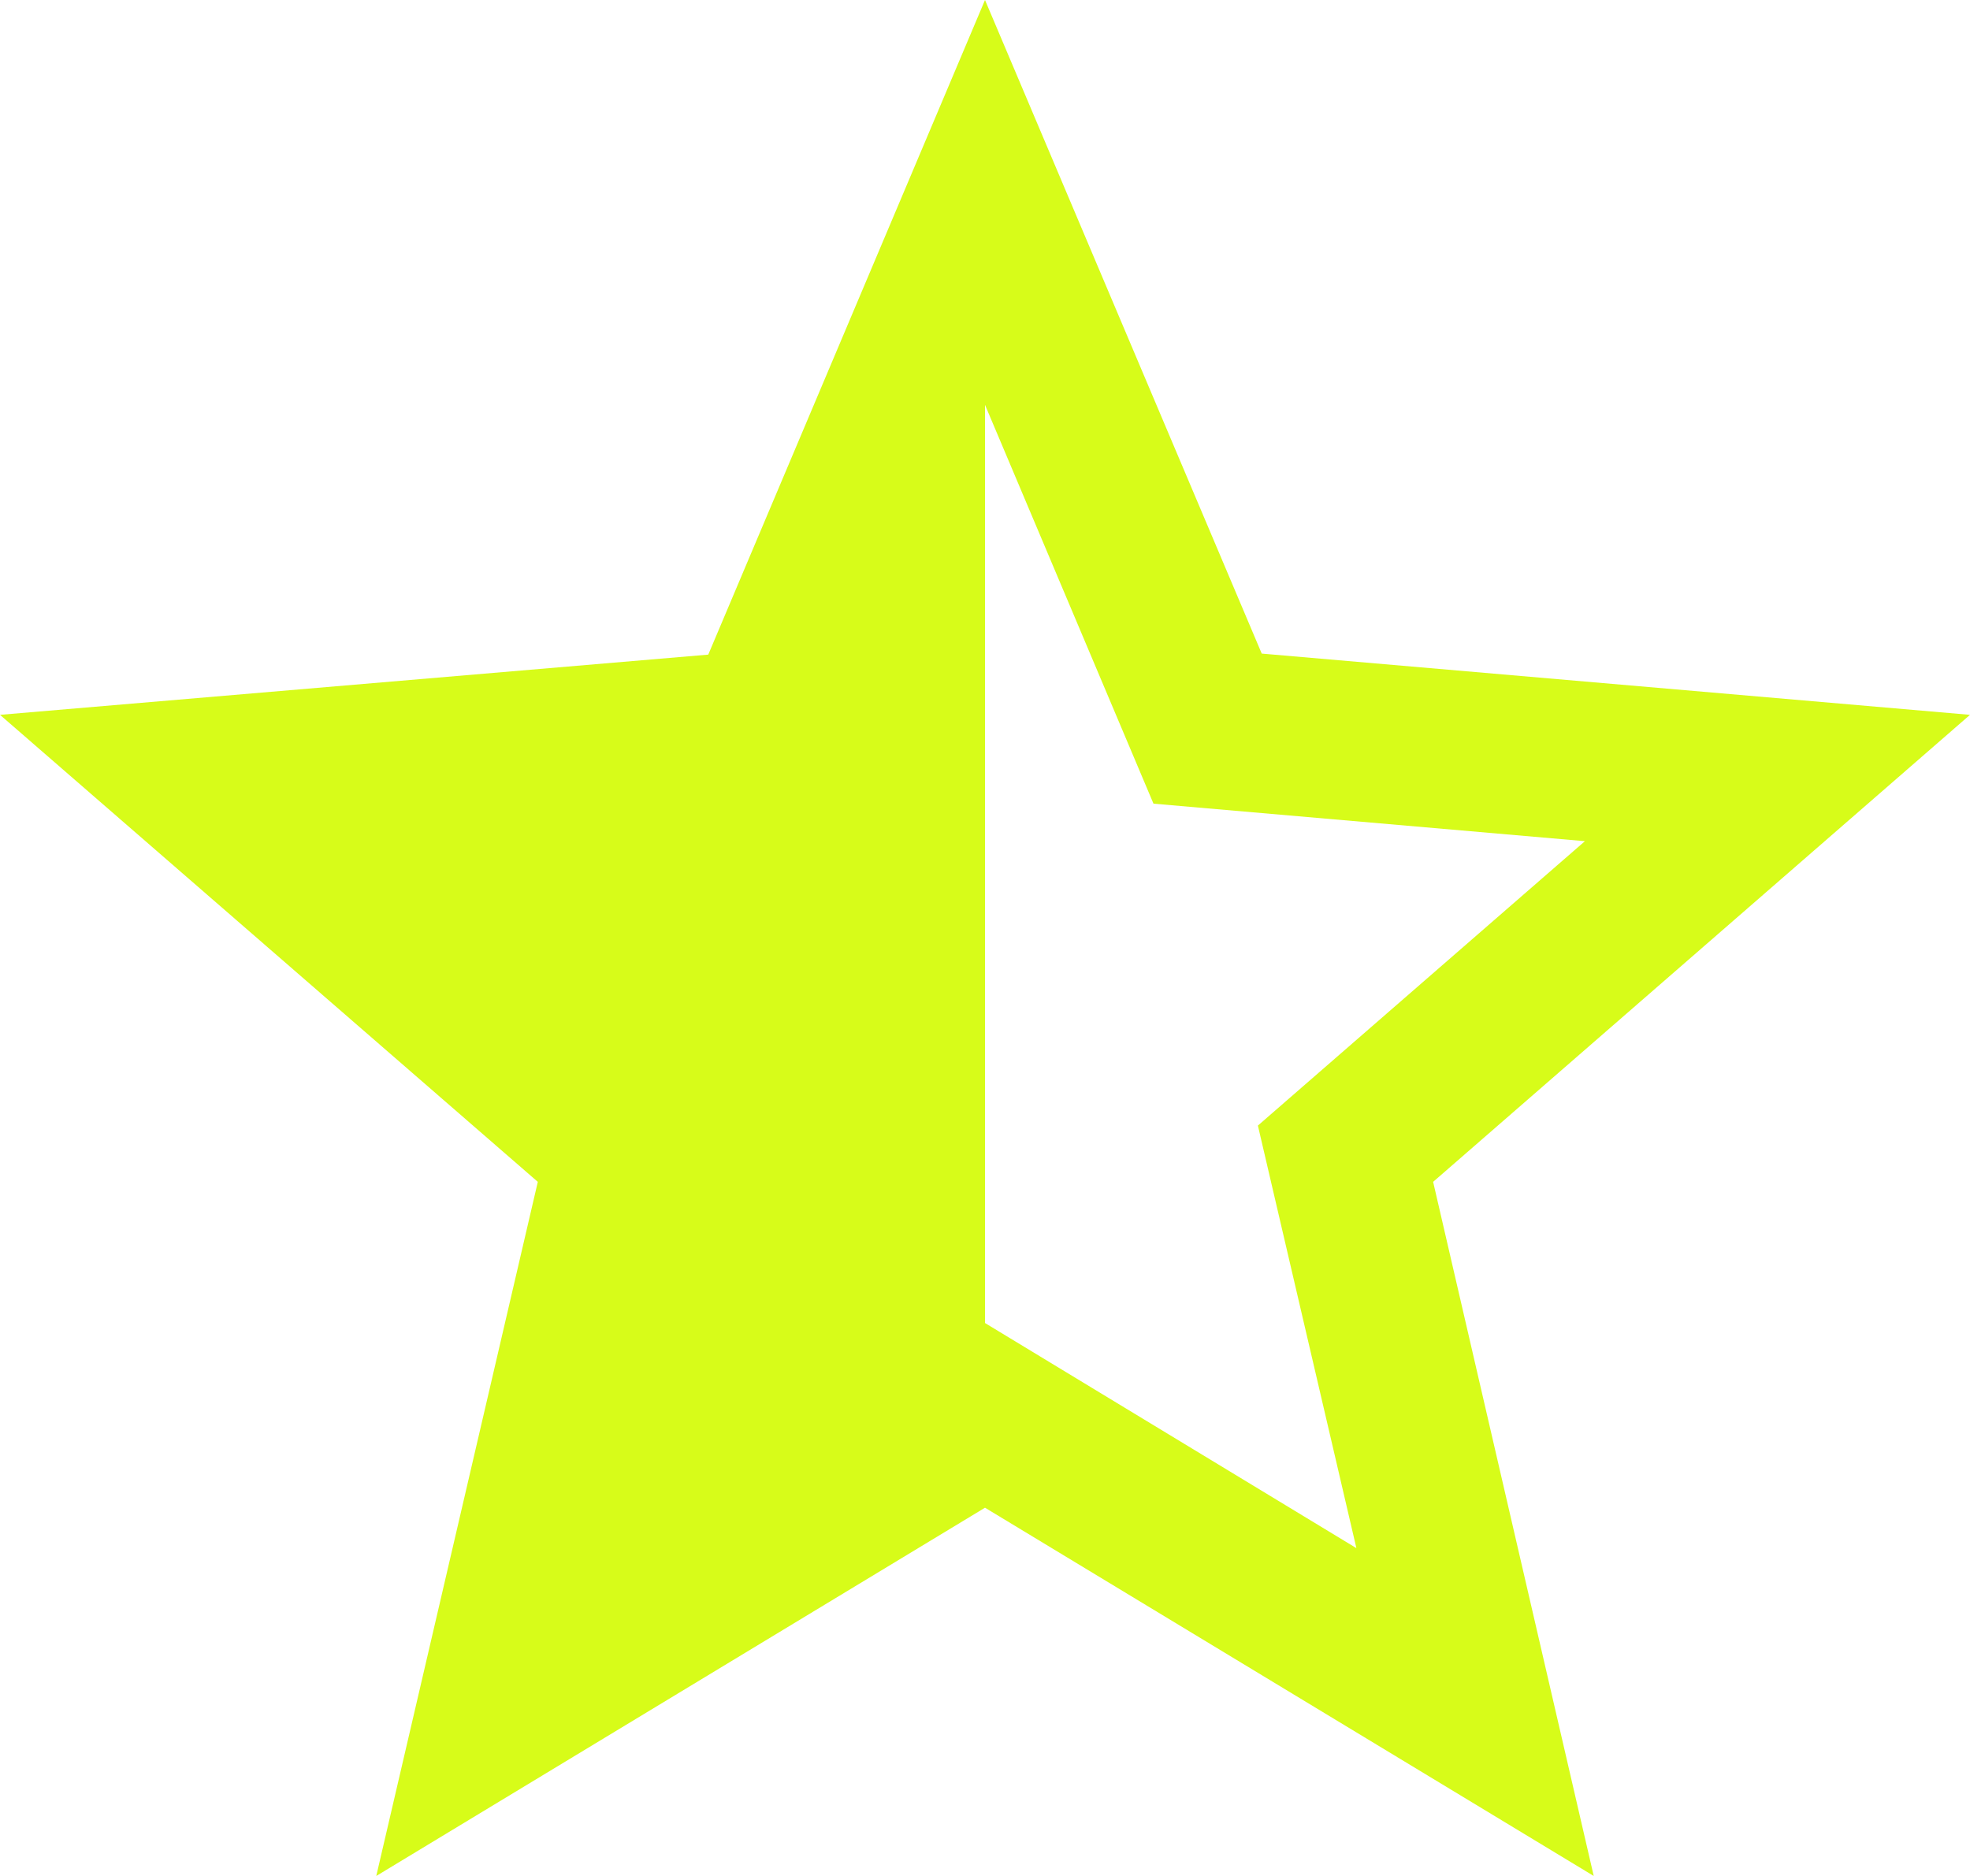
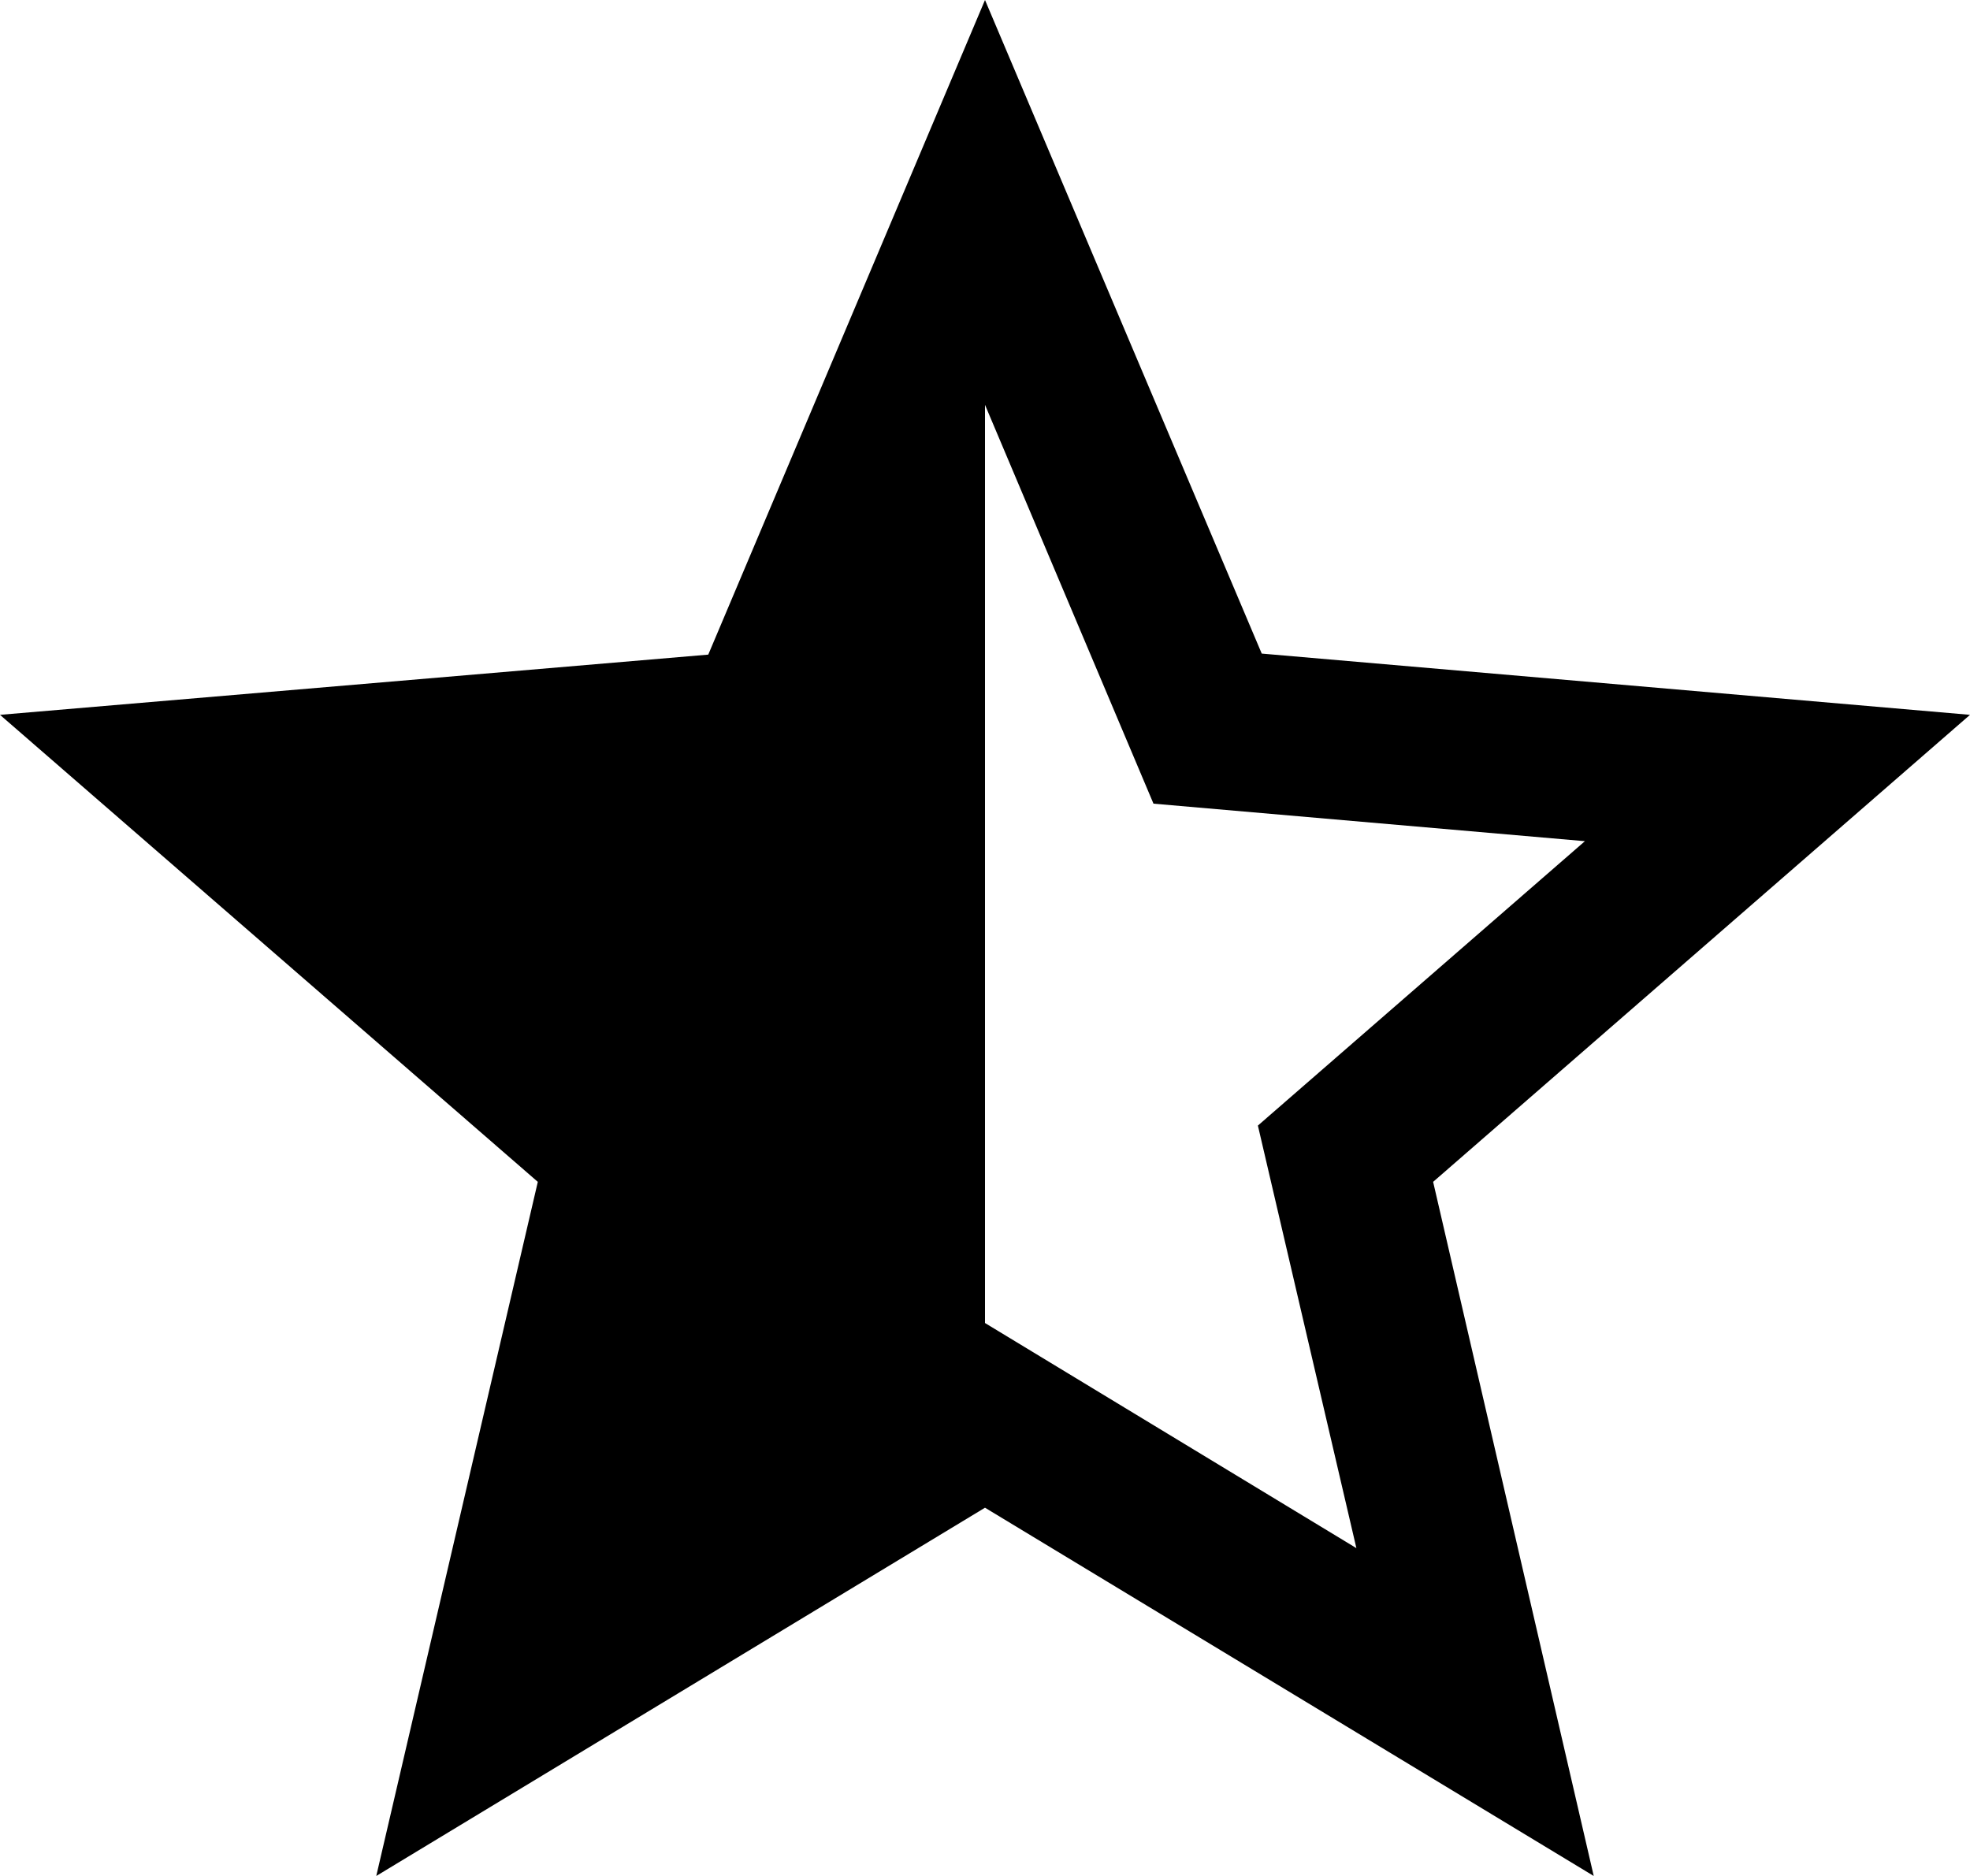
<svg xmlns="http://www.w3.org/2000/svg" width="21" height="20" viewBox="0 0 21 20" fill="none">
-   <path d="M21 7.621L13.45 6.968L10.5 0L7.55 6.979L0 7.621L5.733 12.6L4.011 20L10.5 16.074L16.989 20L15.277 12.6L21 7.621ZM10.5 14.105V4.316L12.296 8.568L16.895 8.968L13.409 12L14.459 16.505L10.5 14.105Z" fill="#D7FC19" />
+   <path d="M21 7.621L13.45 6.968L10.5 0L7.55 6.979L0 7.621L5.733 12.6L4.011 20L10.5 16.074L16.989 20L15.277 12.6L21 7.621ZM10.5 14.105V4.316L12.296 8.568L16.895 8.968L13.409 12L14.459 16.505L10.5 14.105Z" fill="currentColor" />
</svg>
